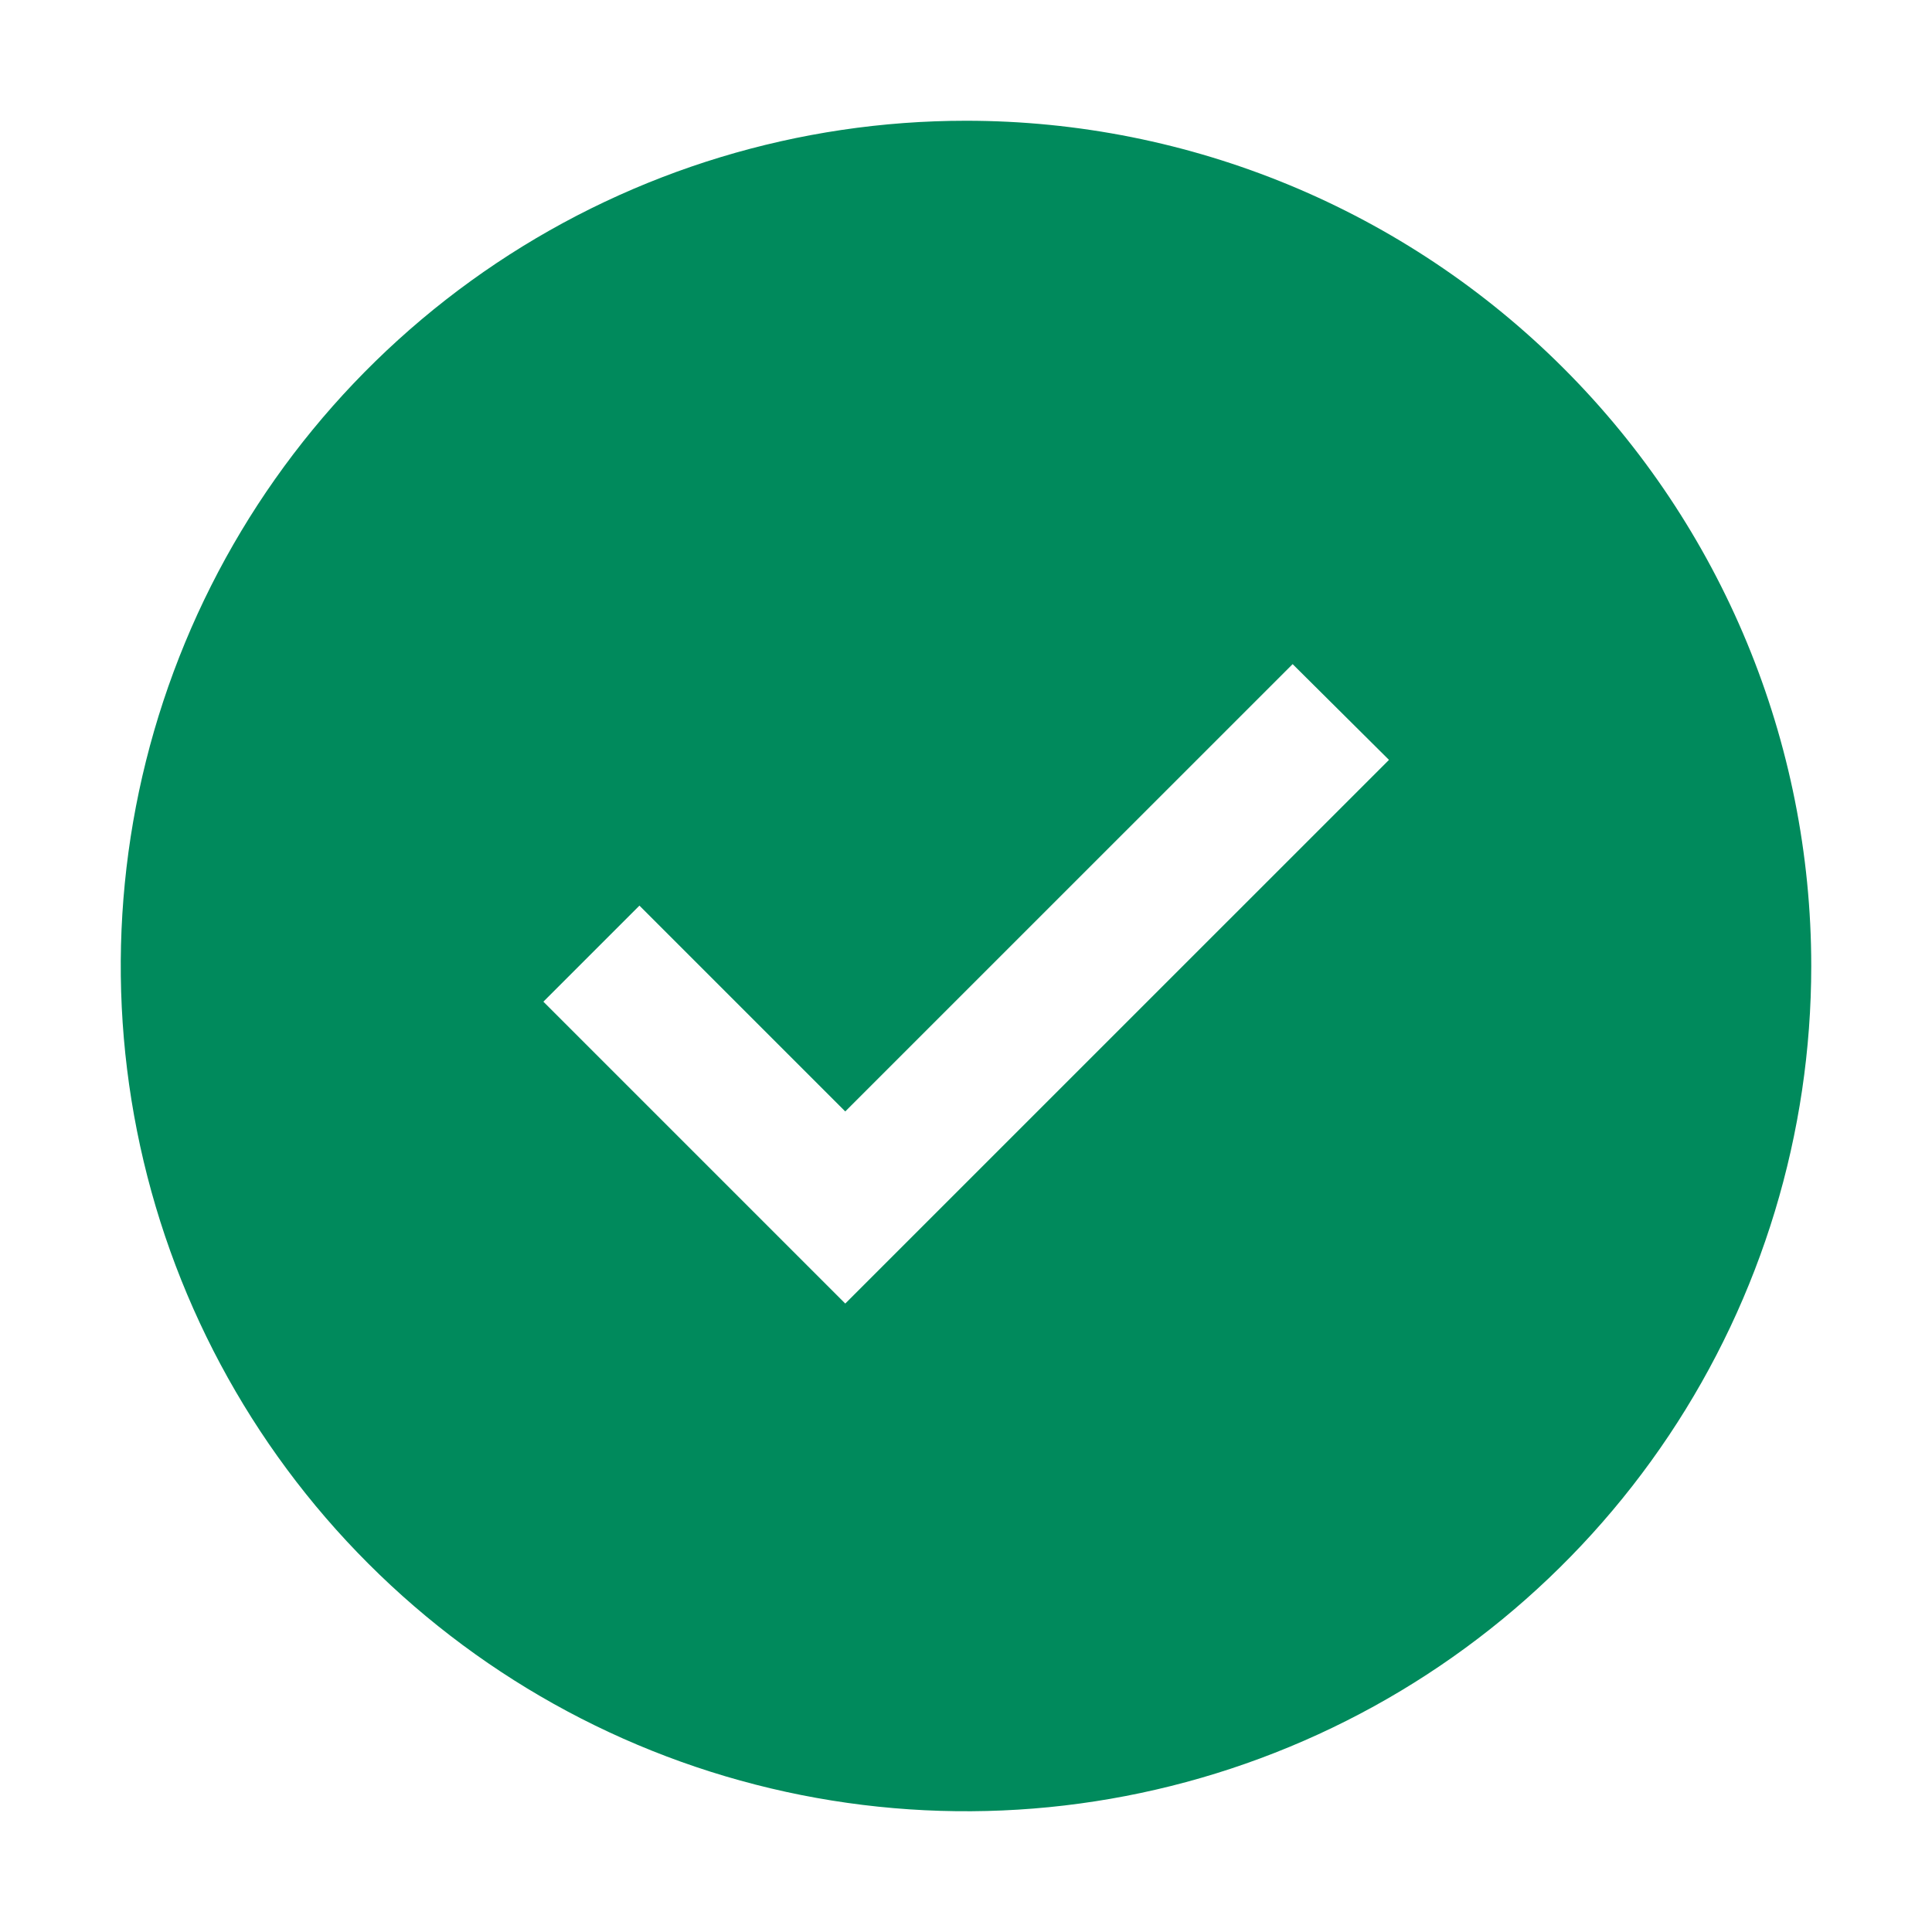
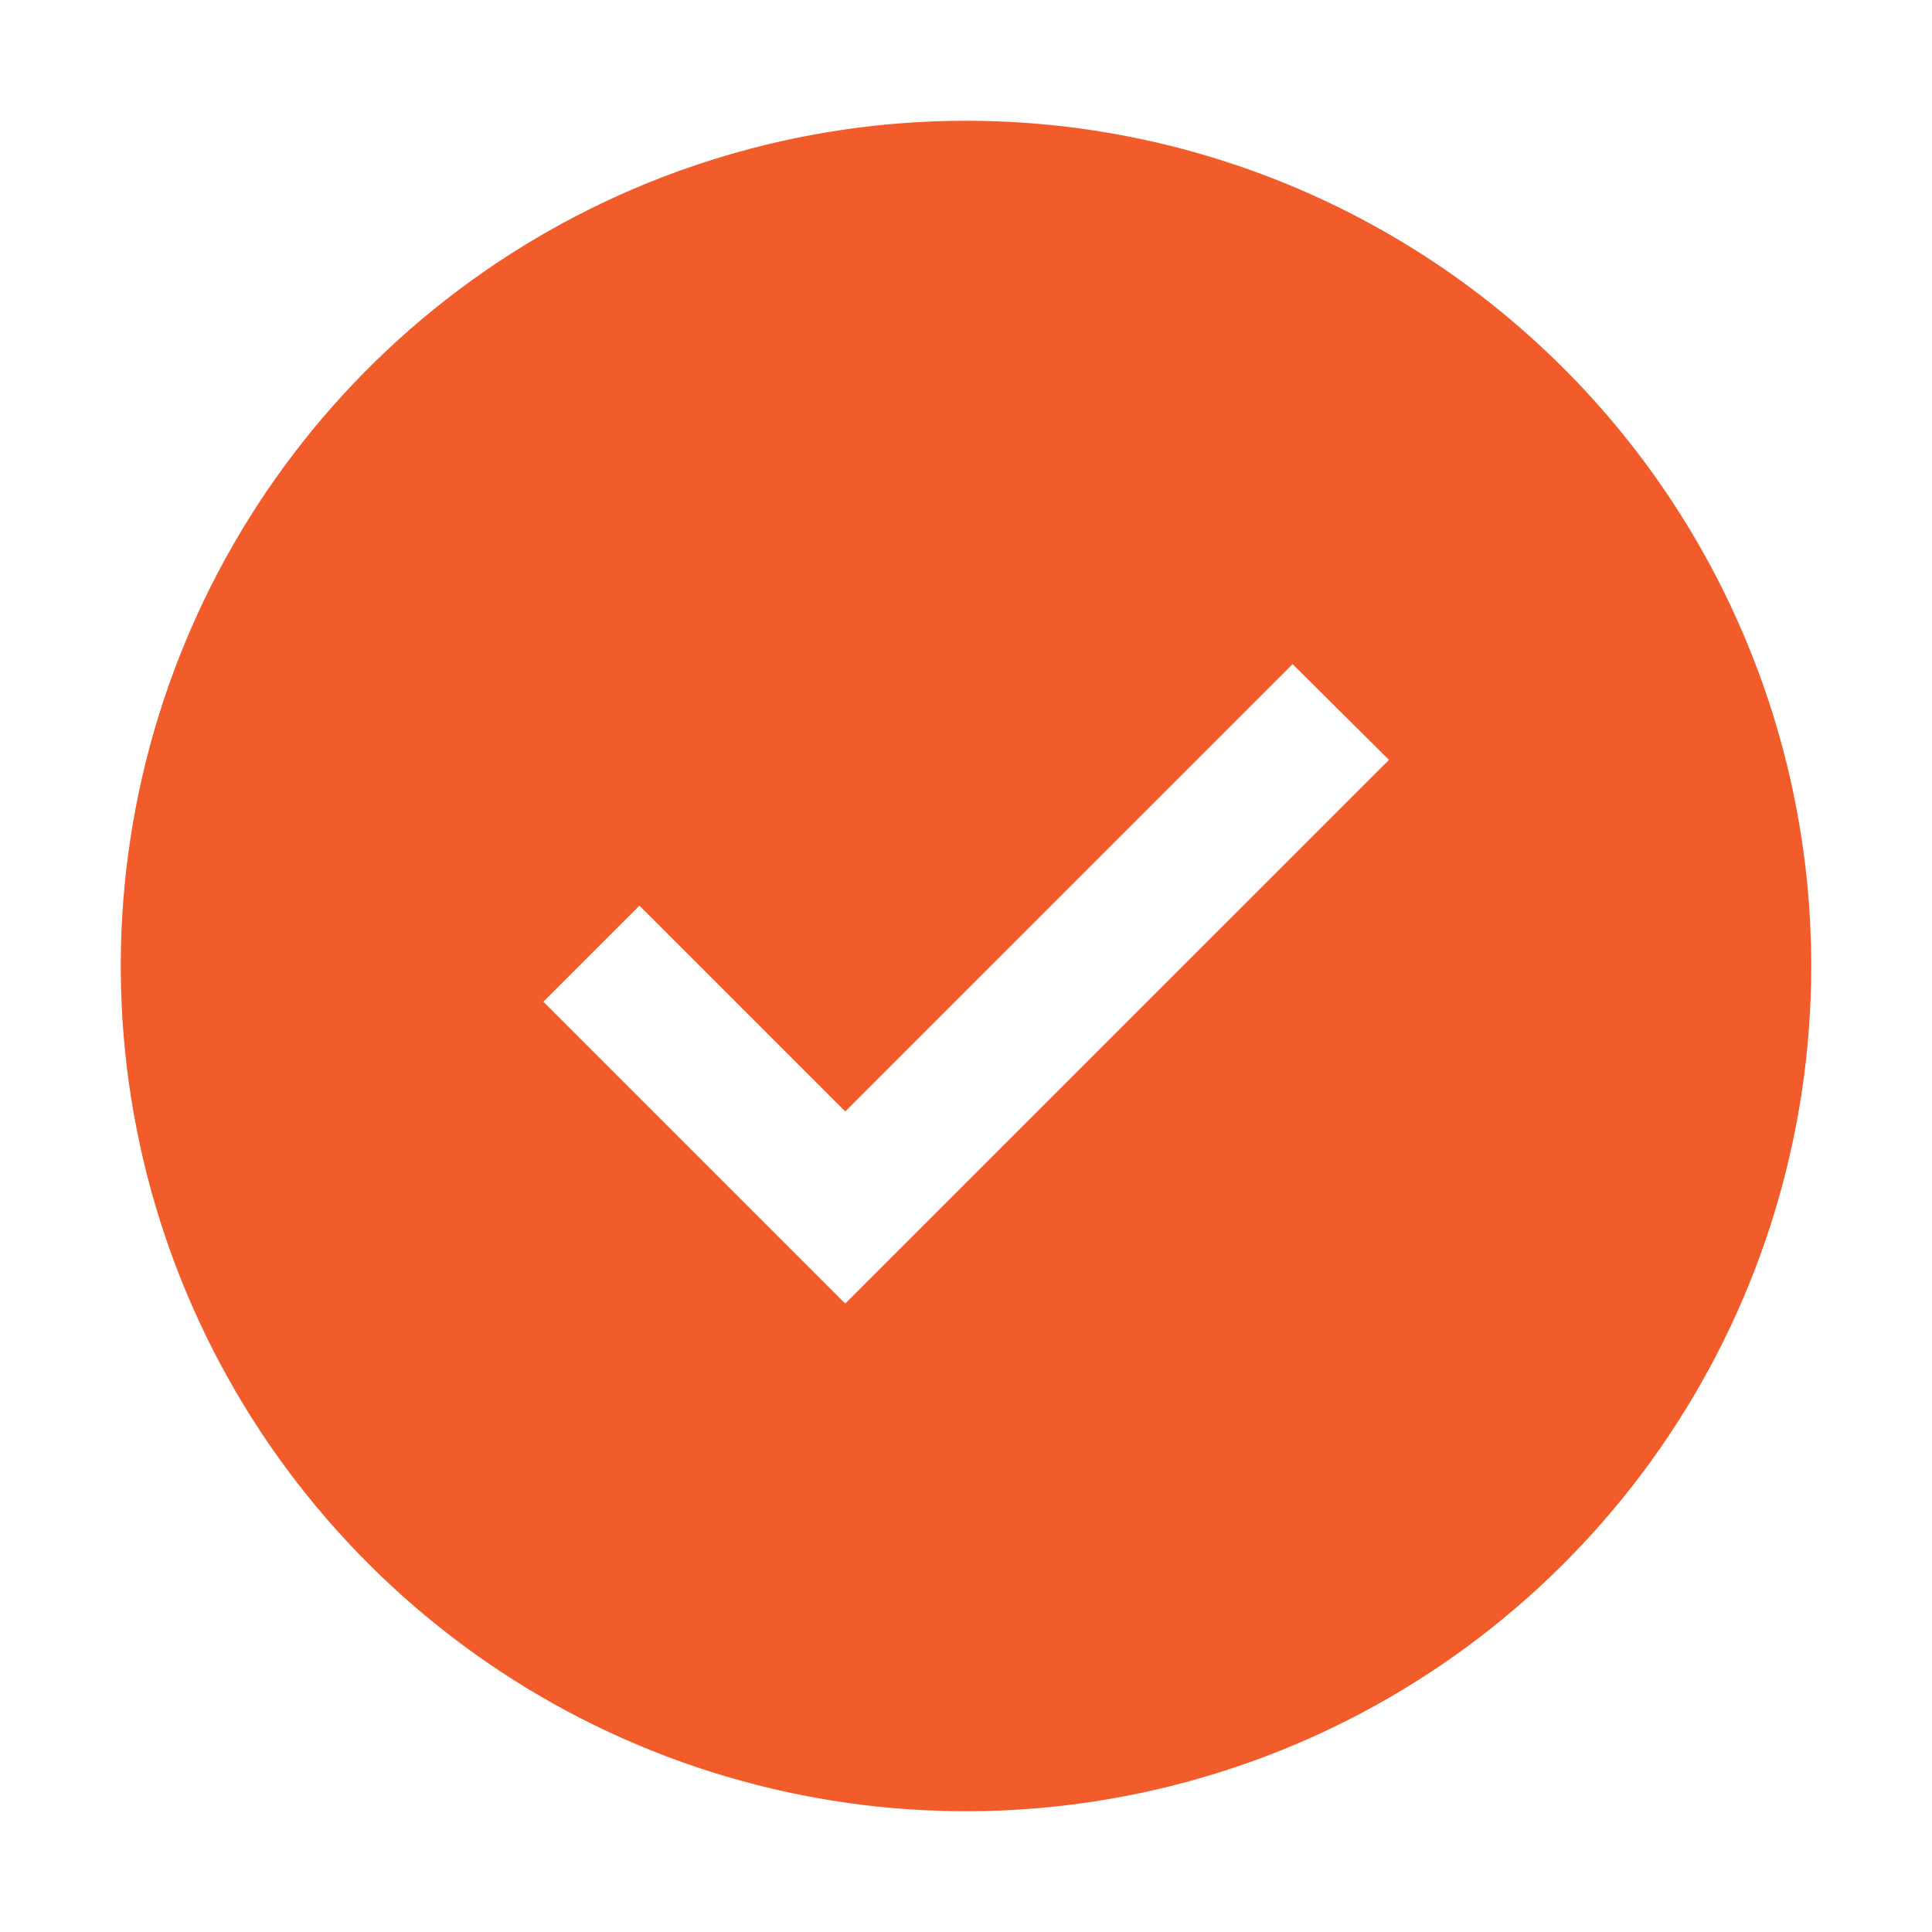
<svg xmlns="http://www.w3.org/2000/svg" width="32" height="32" viewBox="0 0 32 32" fill="none">
-   <path d="M16 2C13.231 2 10.524 2.821 8.222 4.359C5.92 5.898 4.125 8.084 3.066 10.642C2.006 13.201 1.729 16.015 2.269 18.731C2.809 21.447 4.143 23.942 6.101 25.899C8.058 27.857 10.553 29.191 13.269 29.731C15.985 30.271 18.799 29.994 21.358 28.934C23.916 27.875 26.102 26.08 27.641 23.778C29.179 21.476 30 18.769 30 16C30 12.287 28.525 8.726 25.899 6.101C23.274 3.475 19.713 2 16 2ZM14 21.591L9 16.591L10.591 15L14 18.409L21.41 11L23.006 12.586L14 21.591Z" fill="#008A5C" />
+   <path d="M16 2C13.231 2 10.524 2.821 8.222 4.359C5.92 5.898 4.125 8.084 3.066 10.642C2.006 13.201 1.729 16.015 2.269 18.731C2.809 21.447 4.143 23.942 6.101 25.899C8.058 27.857 10.553 29.191 13.269 29.731C15.985 30.271 18.799 29.994 21.358 28.934C23.916 27.875 26.102 26.08 27.641 23.778C29.179 21.476 30 18.769 30 16C30 12.287 28.525 8.726 25.899 6.101C23.274 3.475 19.713 2 16 2ZM14 21.591L9 16.591L10.591 15L14 18.409L21.41 11L23.006 12.586L14 21.591Z" fill="#f25c2b" />
</svg>
